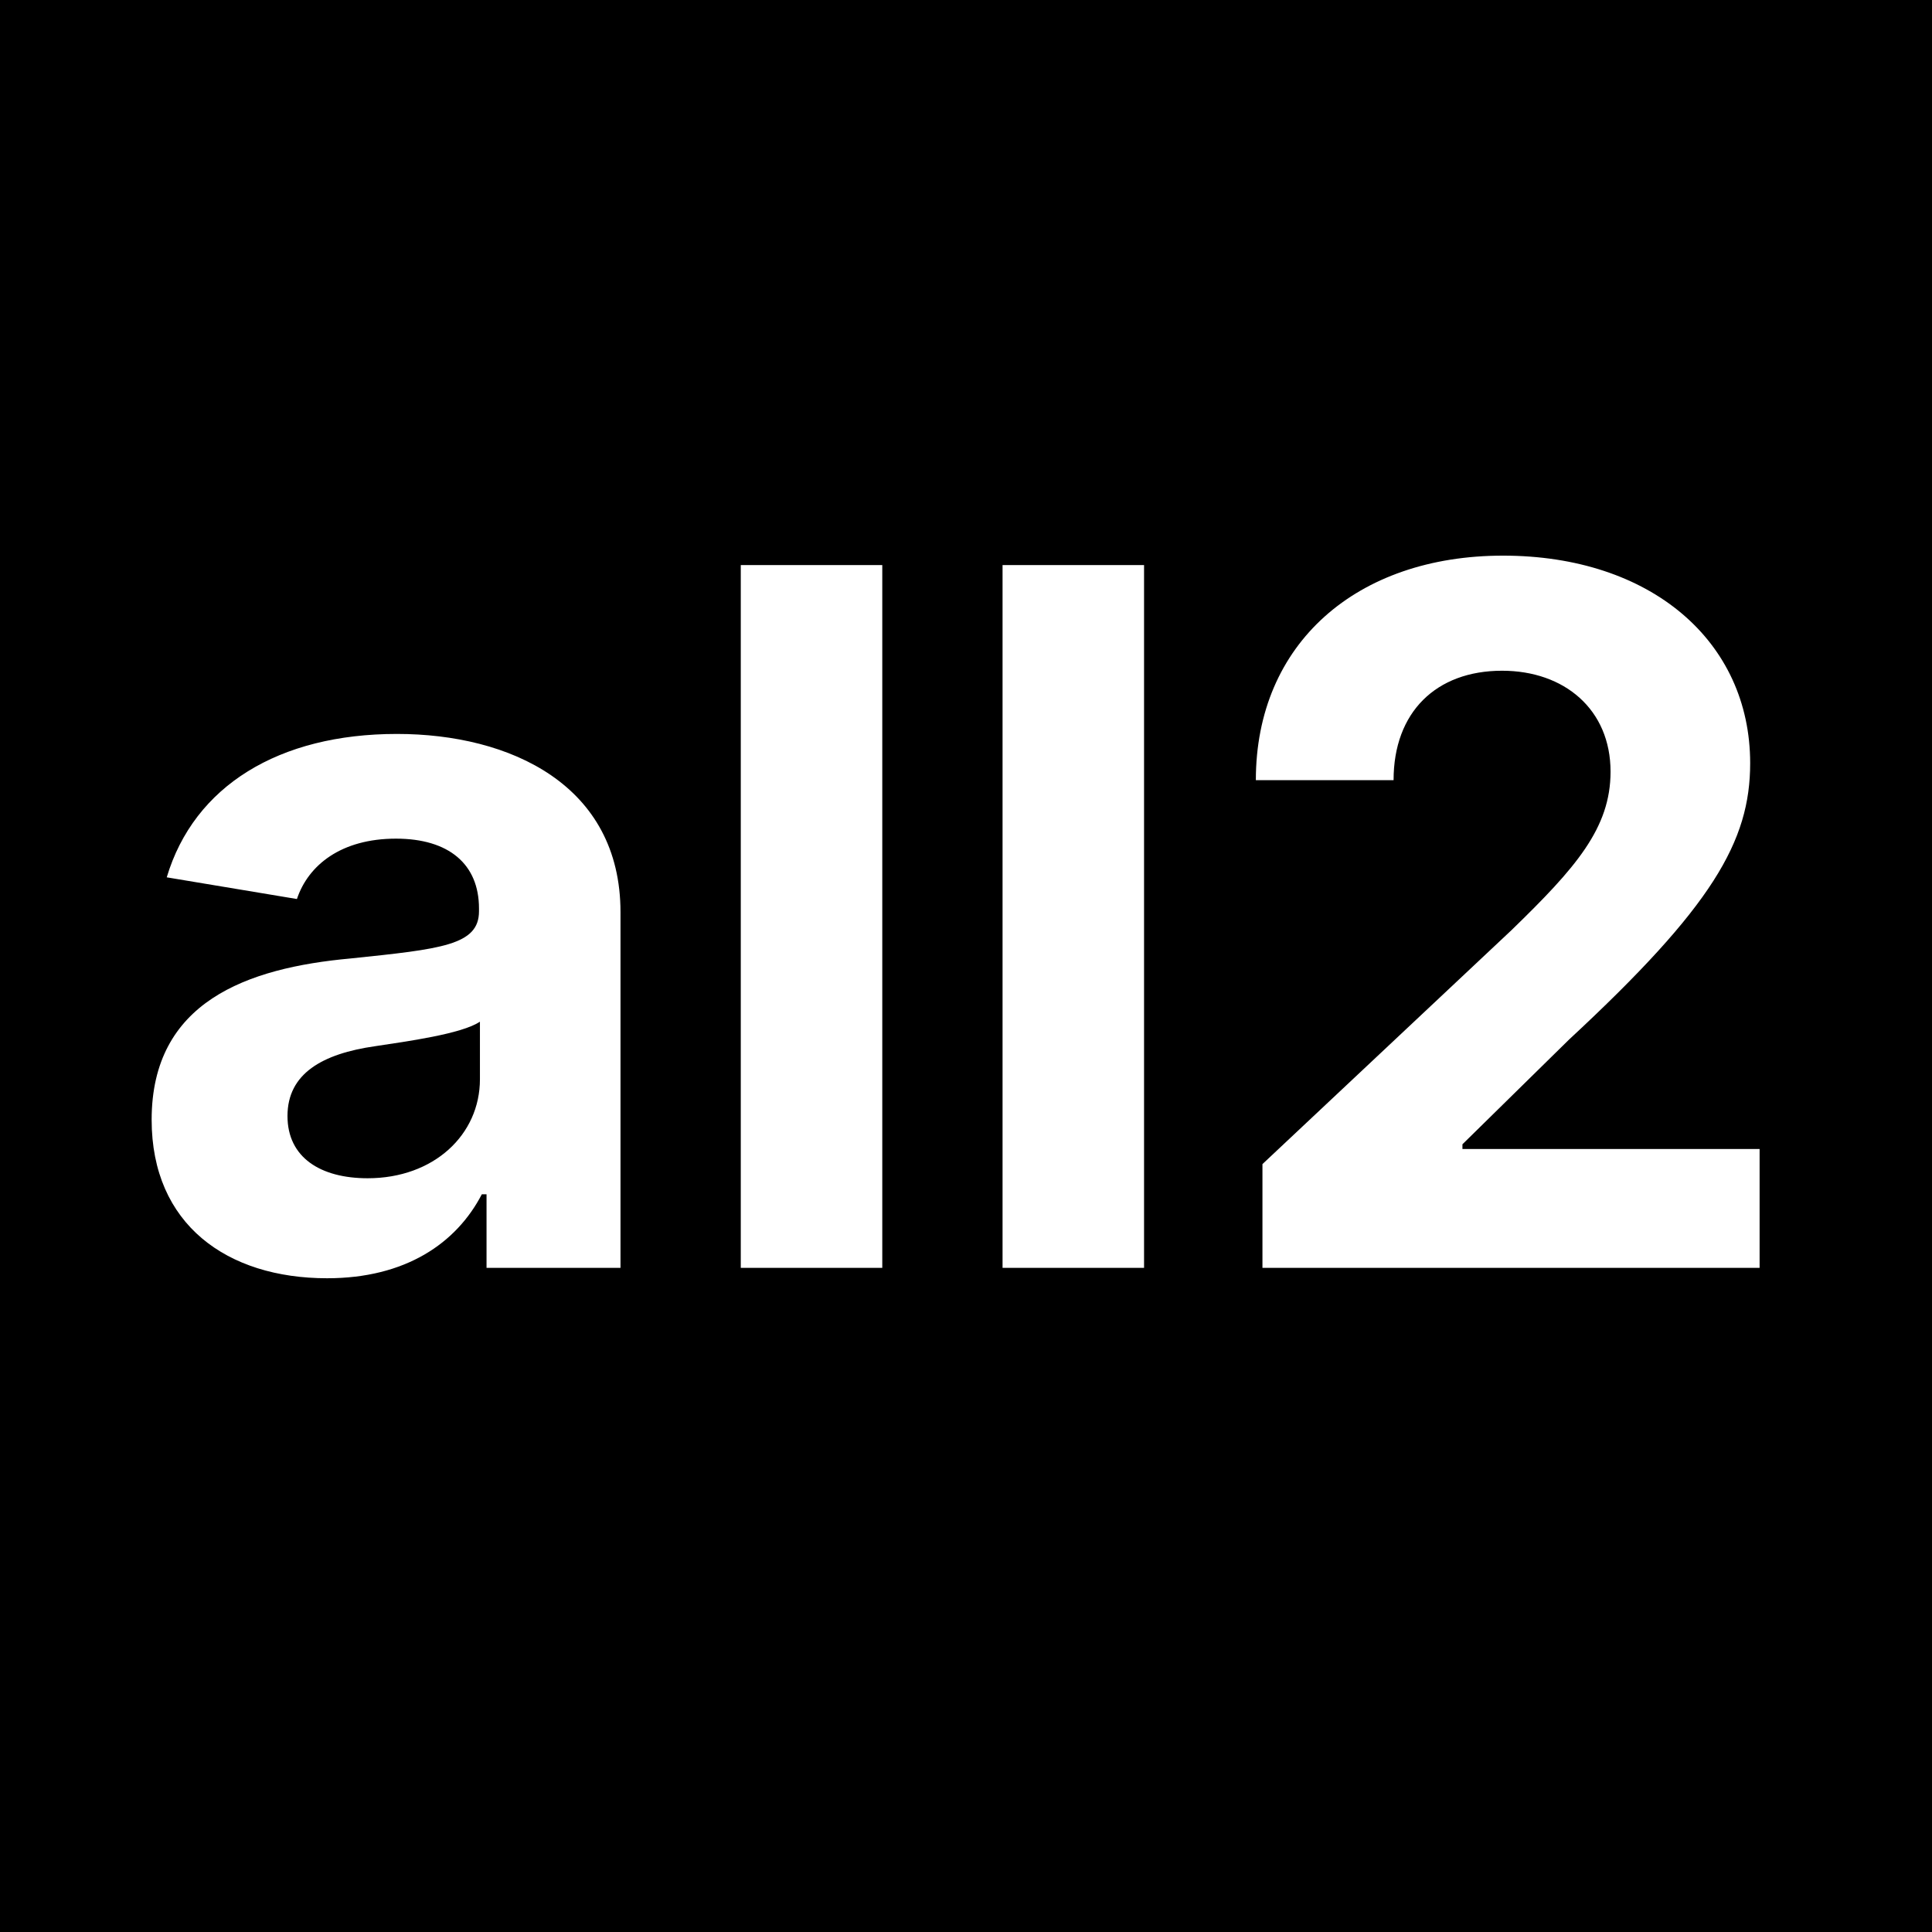
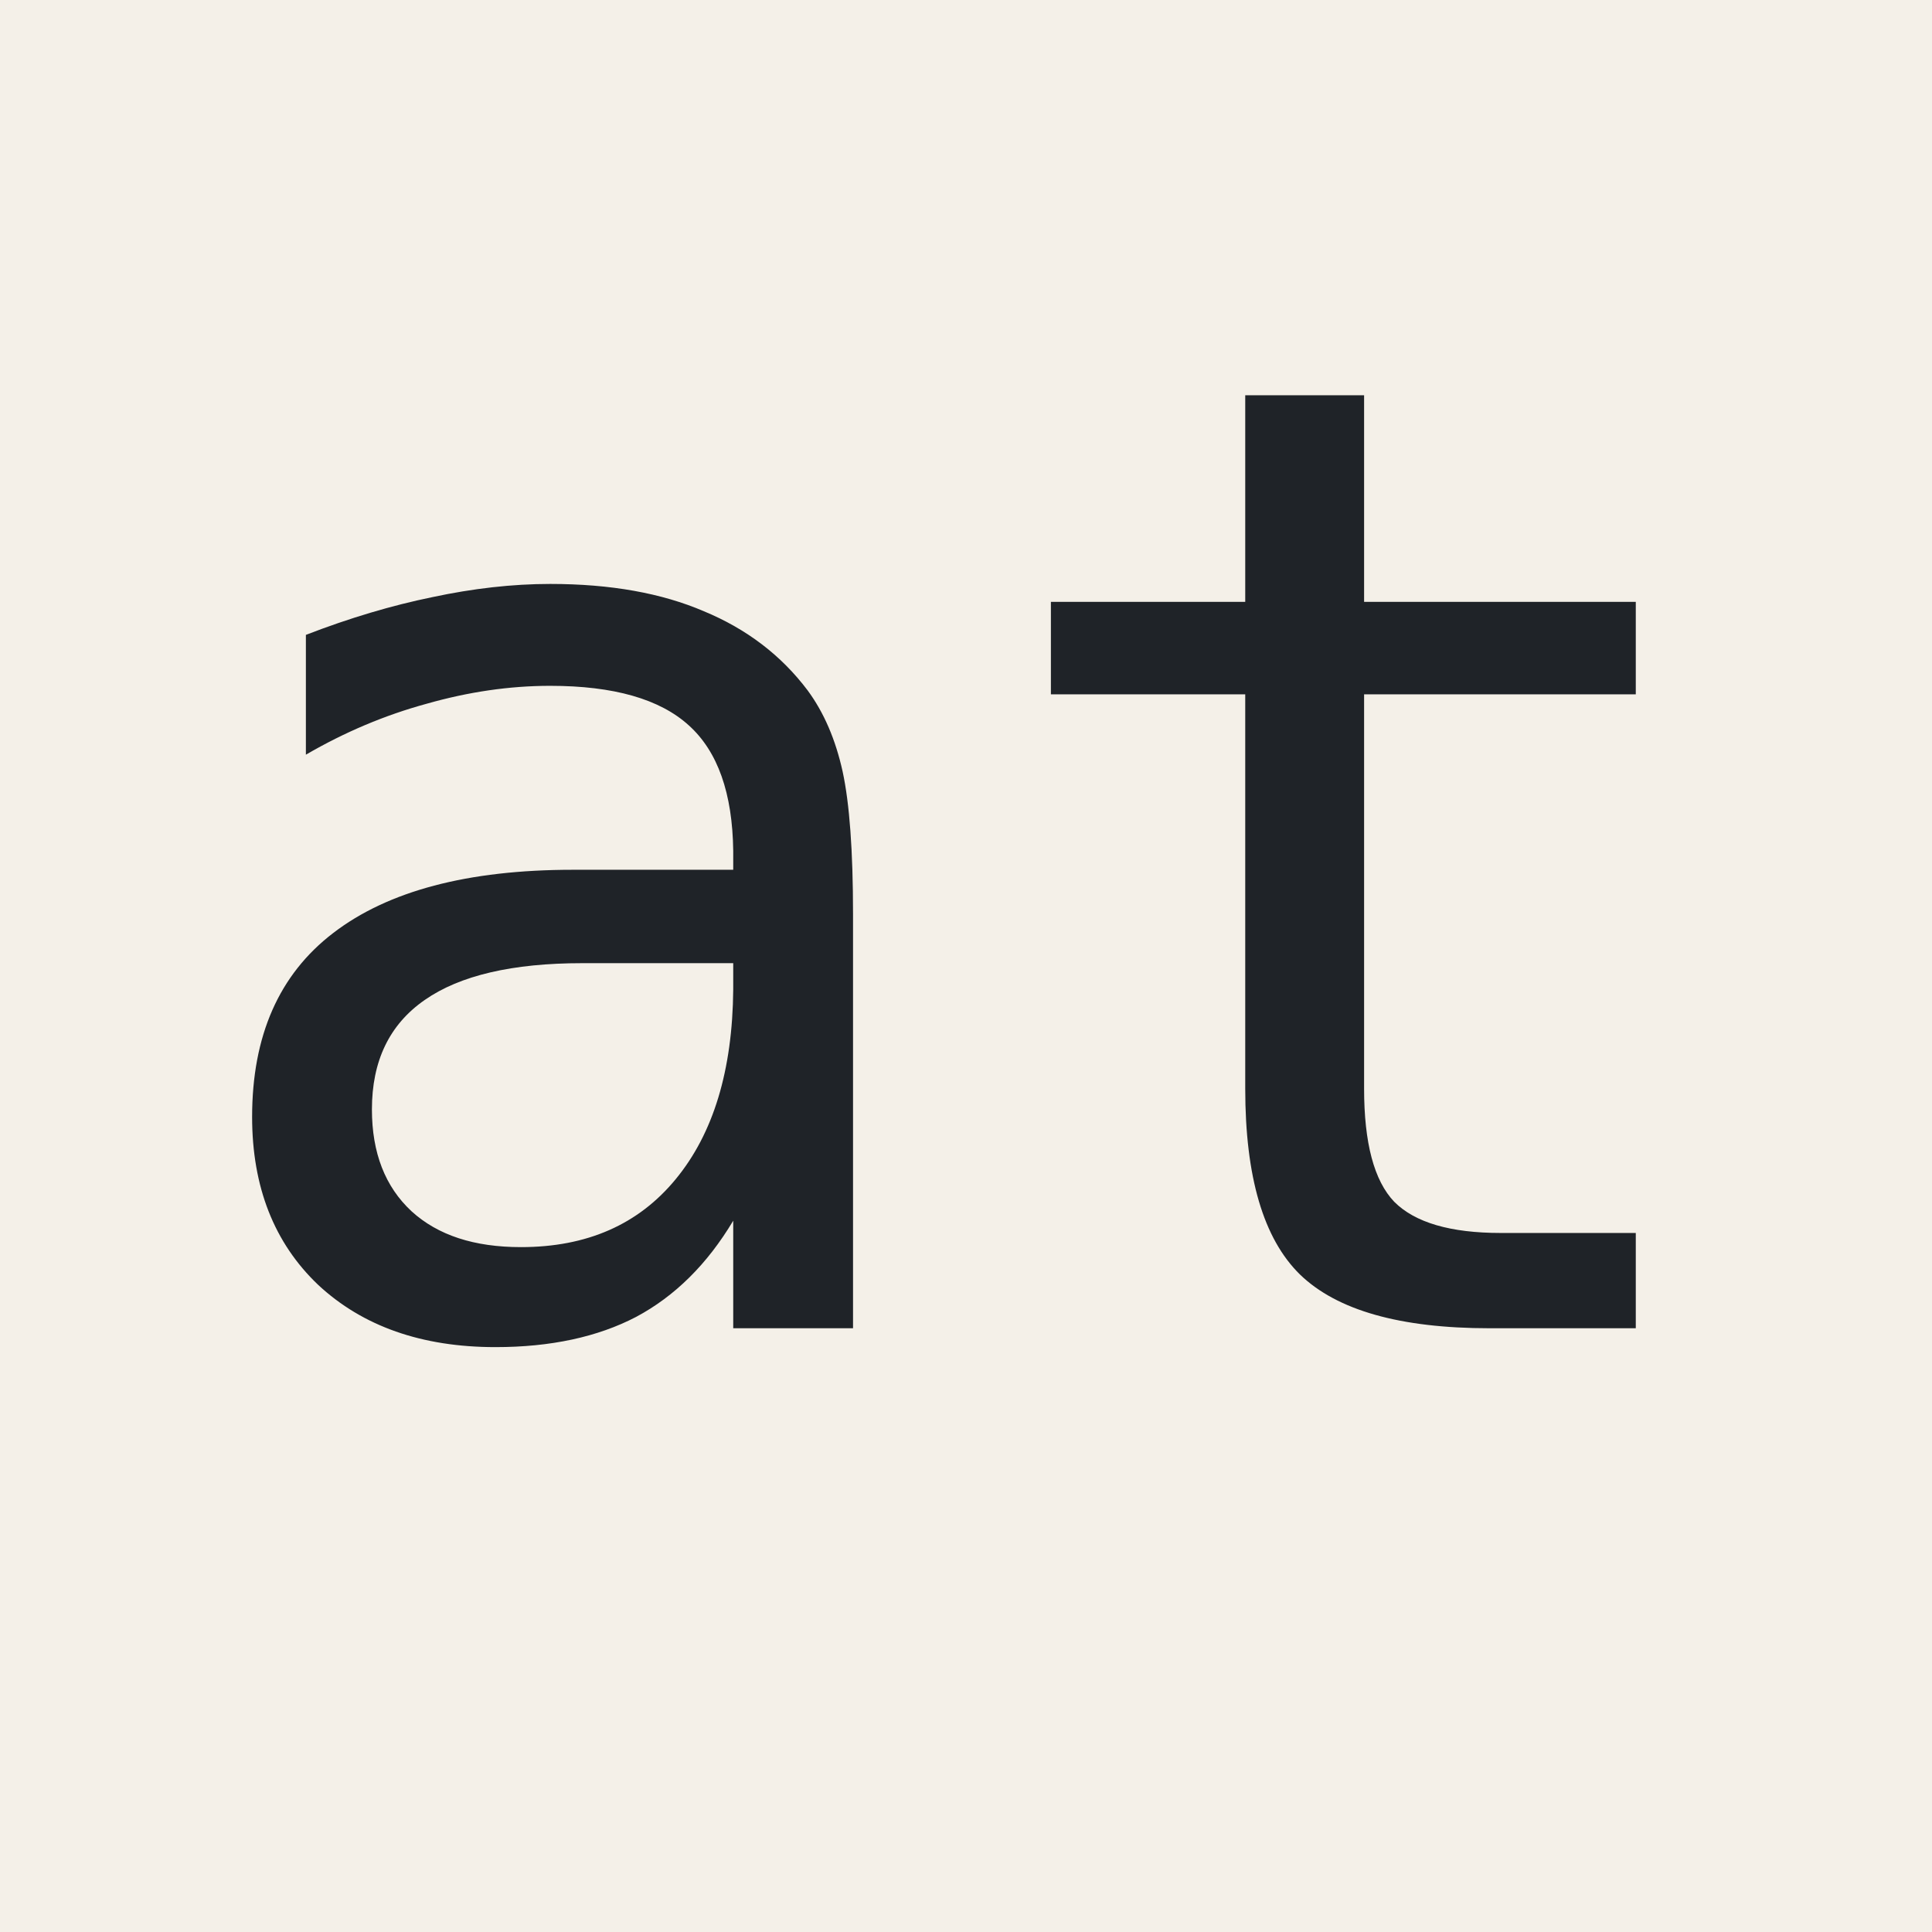
<svg xmlns="http://www.w3.org/2000/svg" width="32" height="32" viewBox="0 0 32 32">
-   <rect width="32" height="32" rx="0" fill="#000" />
-   <text x="16" y="21" text-anchor="middle" font-family="system-ui, -apple-system, sans-serif" font-weight="700" font-size="16" fill="#fff">all2</text>
+   <rect width="32" height="32" rx="0" fill="#F4F0E8" />
+   <text x="16" y="22" text-anchor="middle" font-family="'Azeret Mono', ui-monospace, monospace" font-weight="500" font-size="22" fill="#1F2328">at</text>
</svg>
